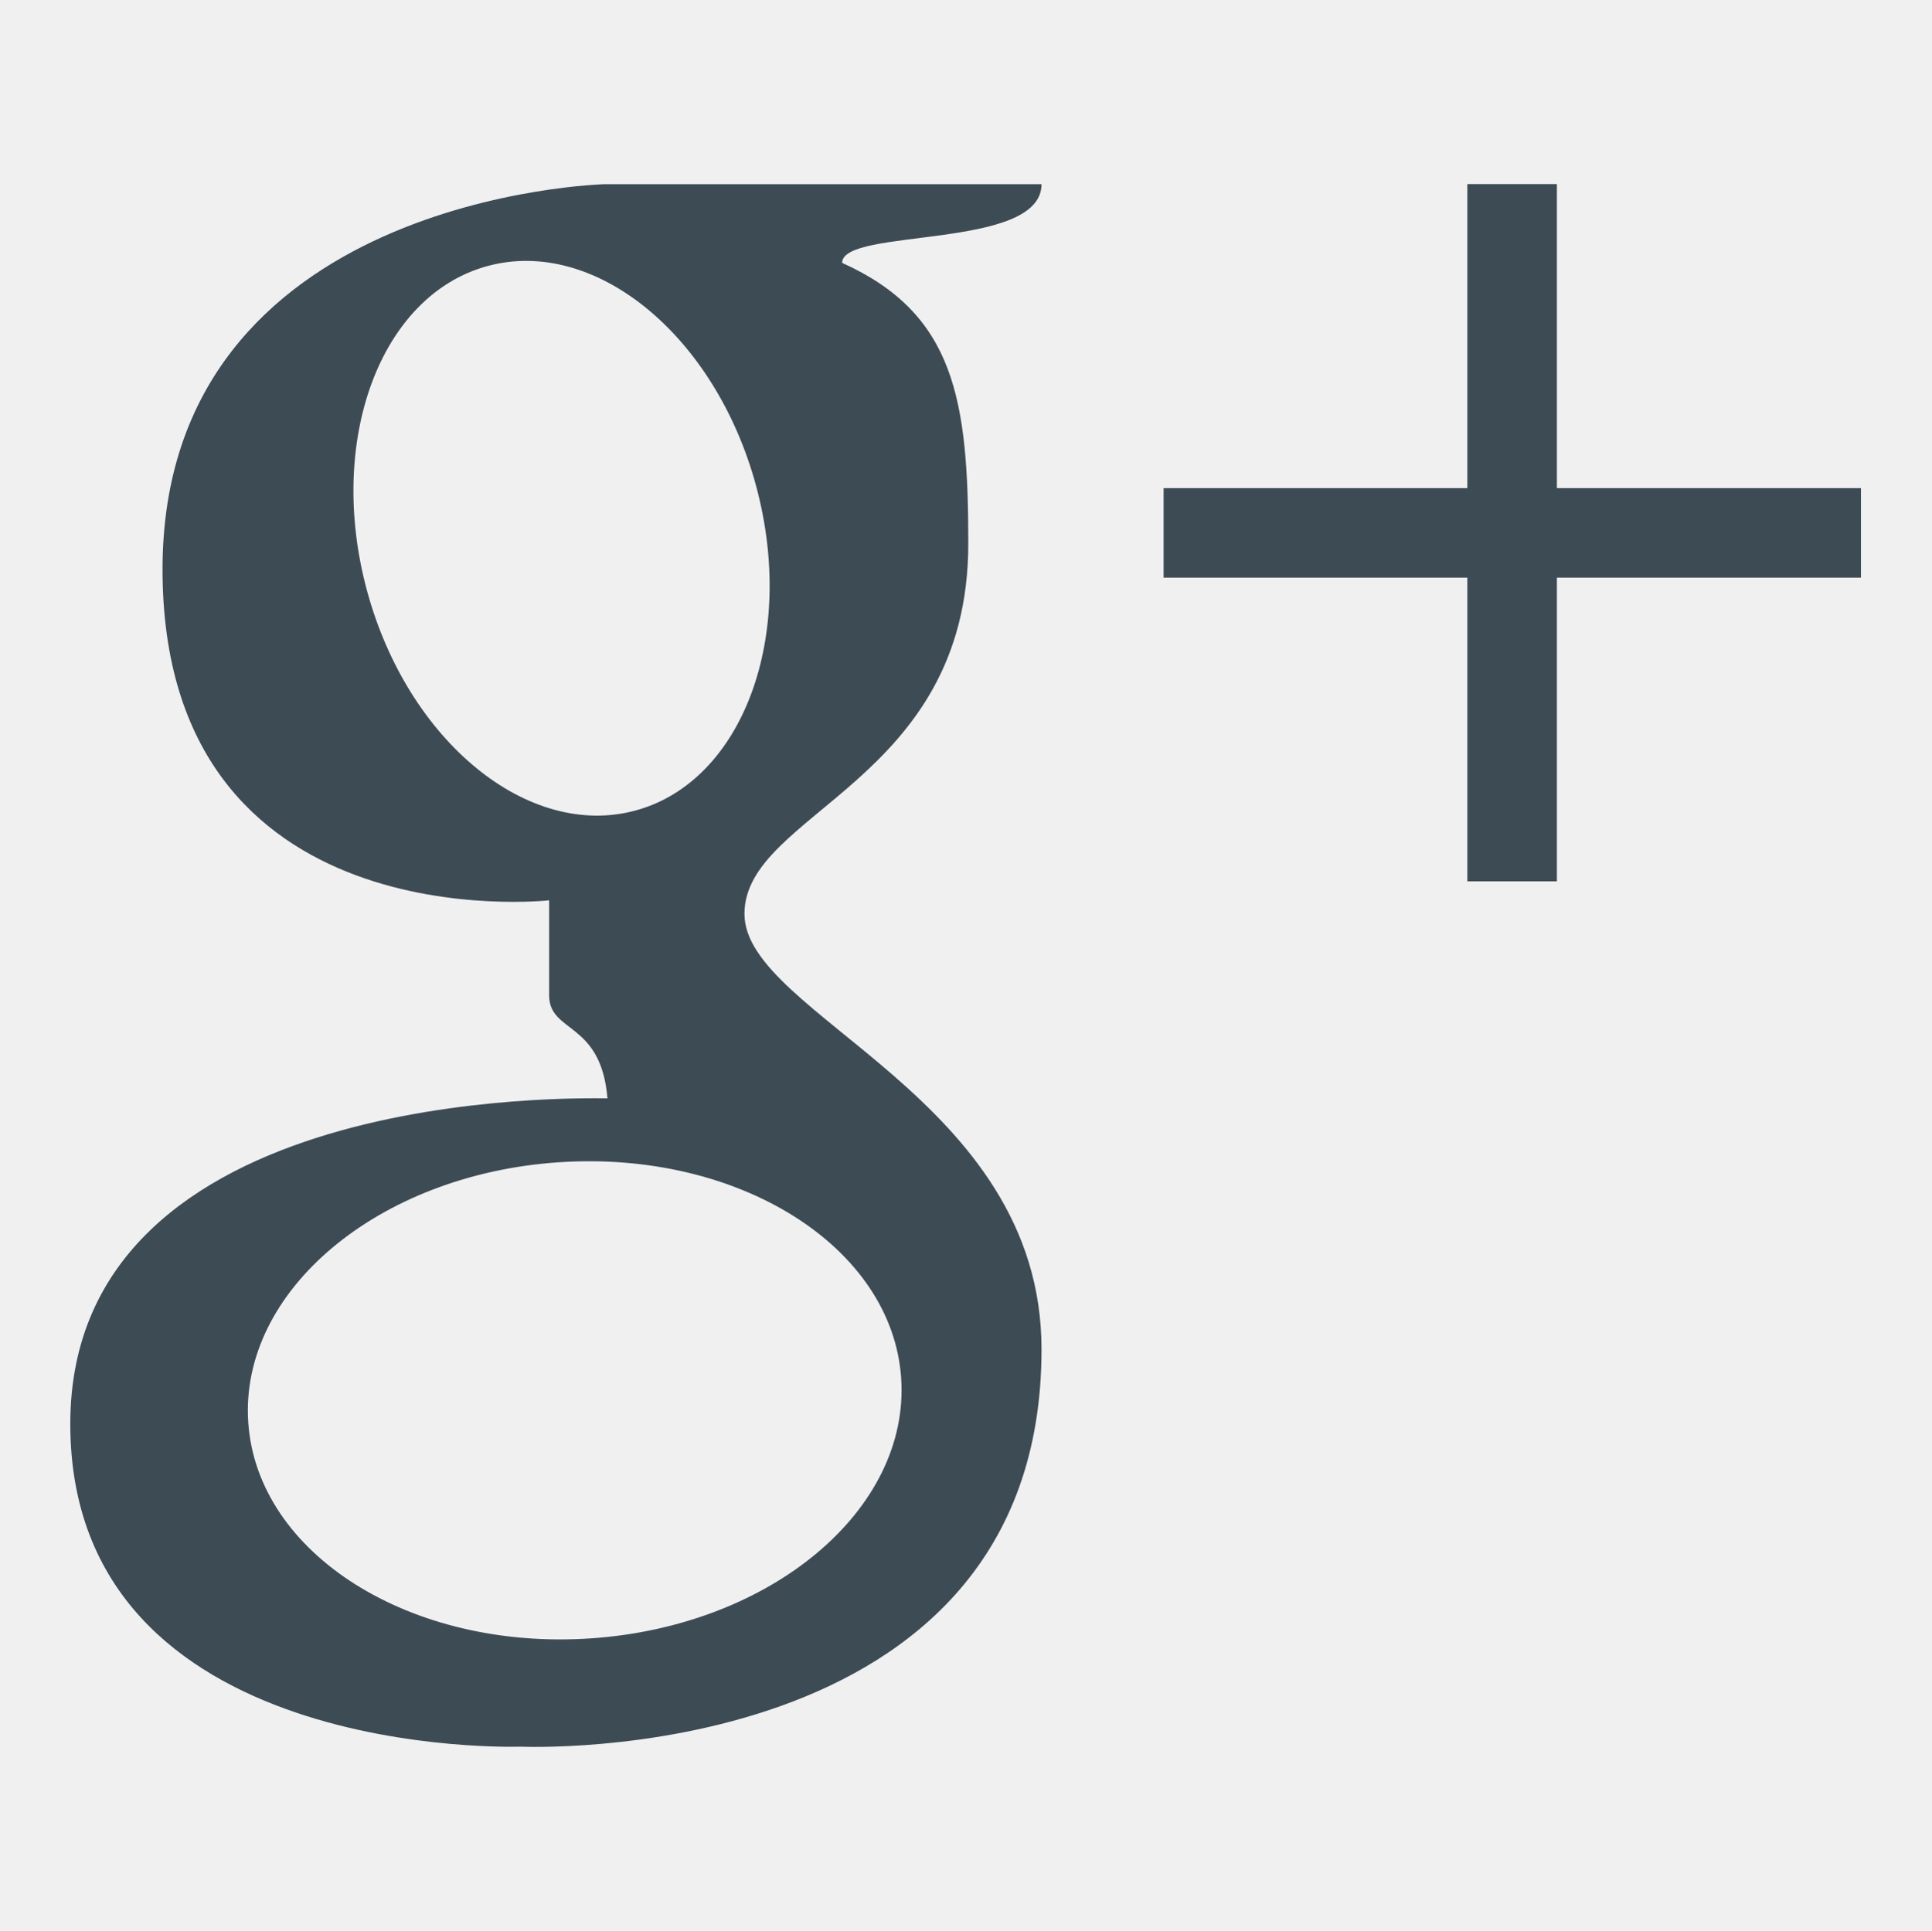
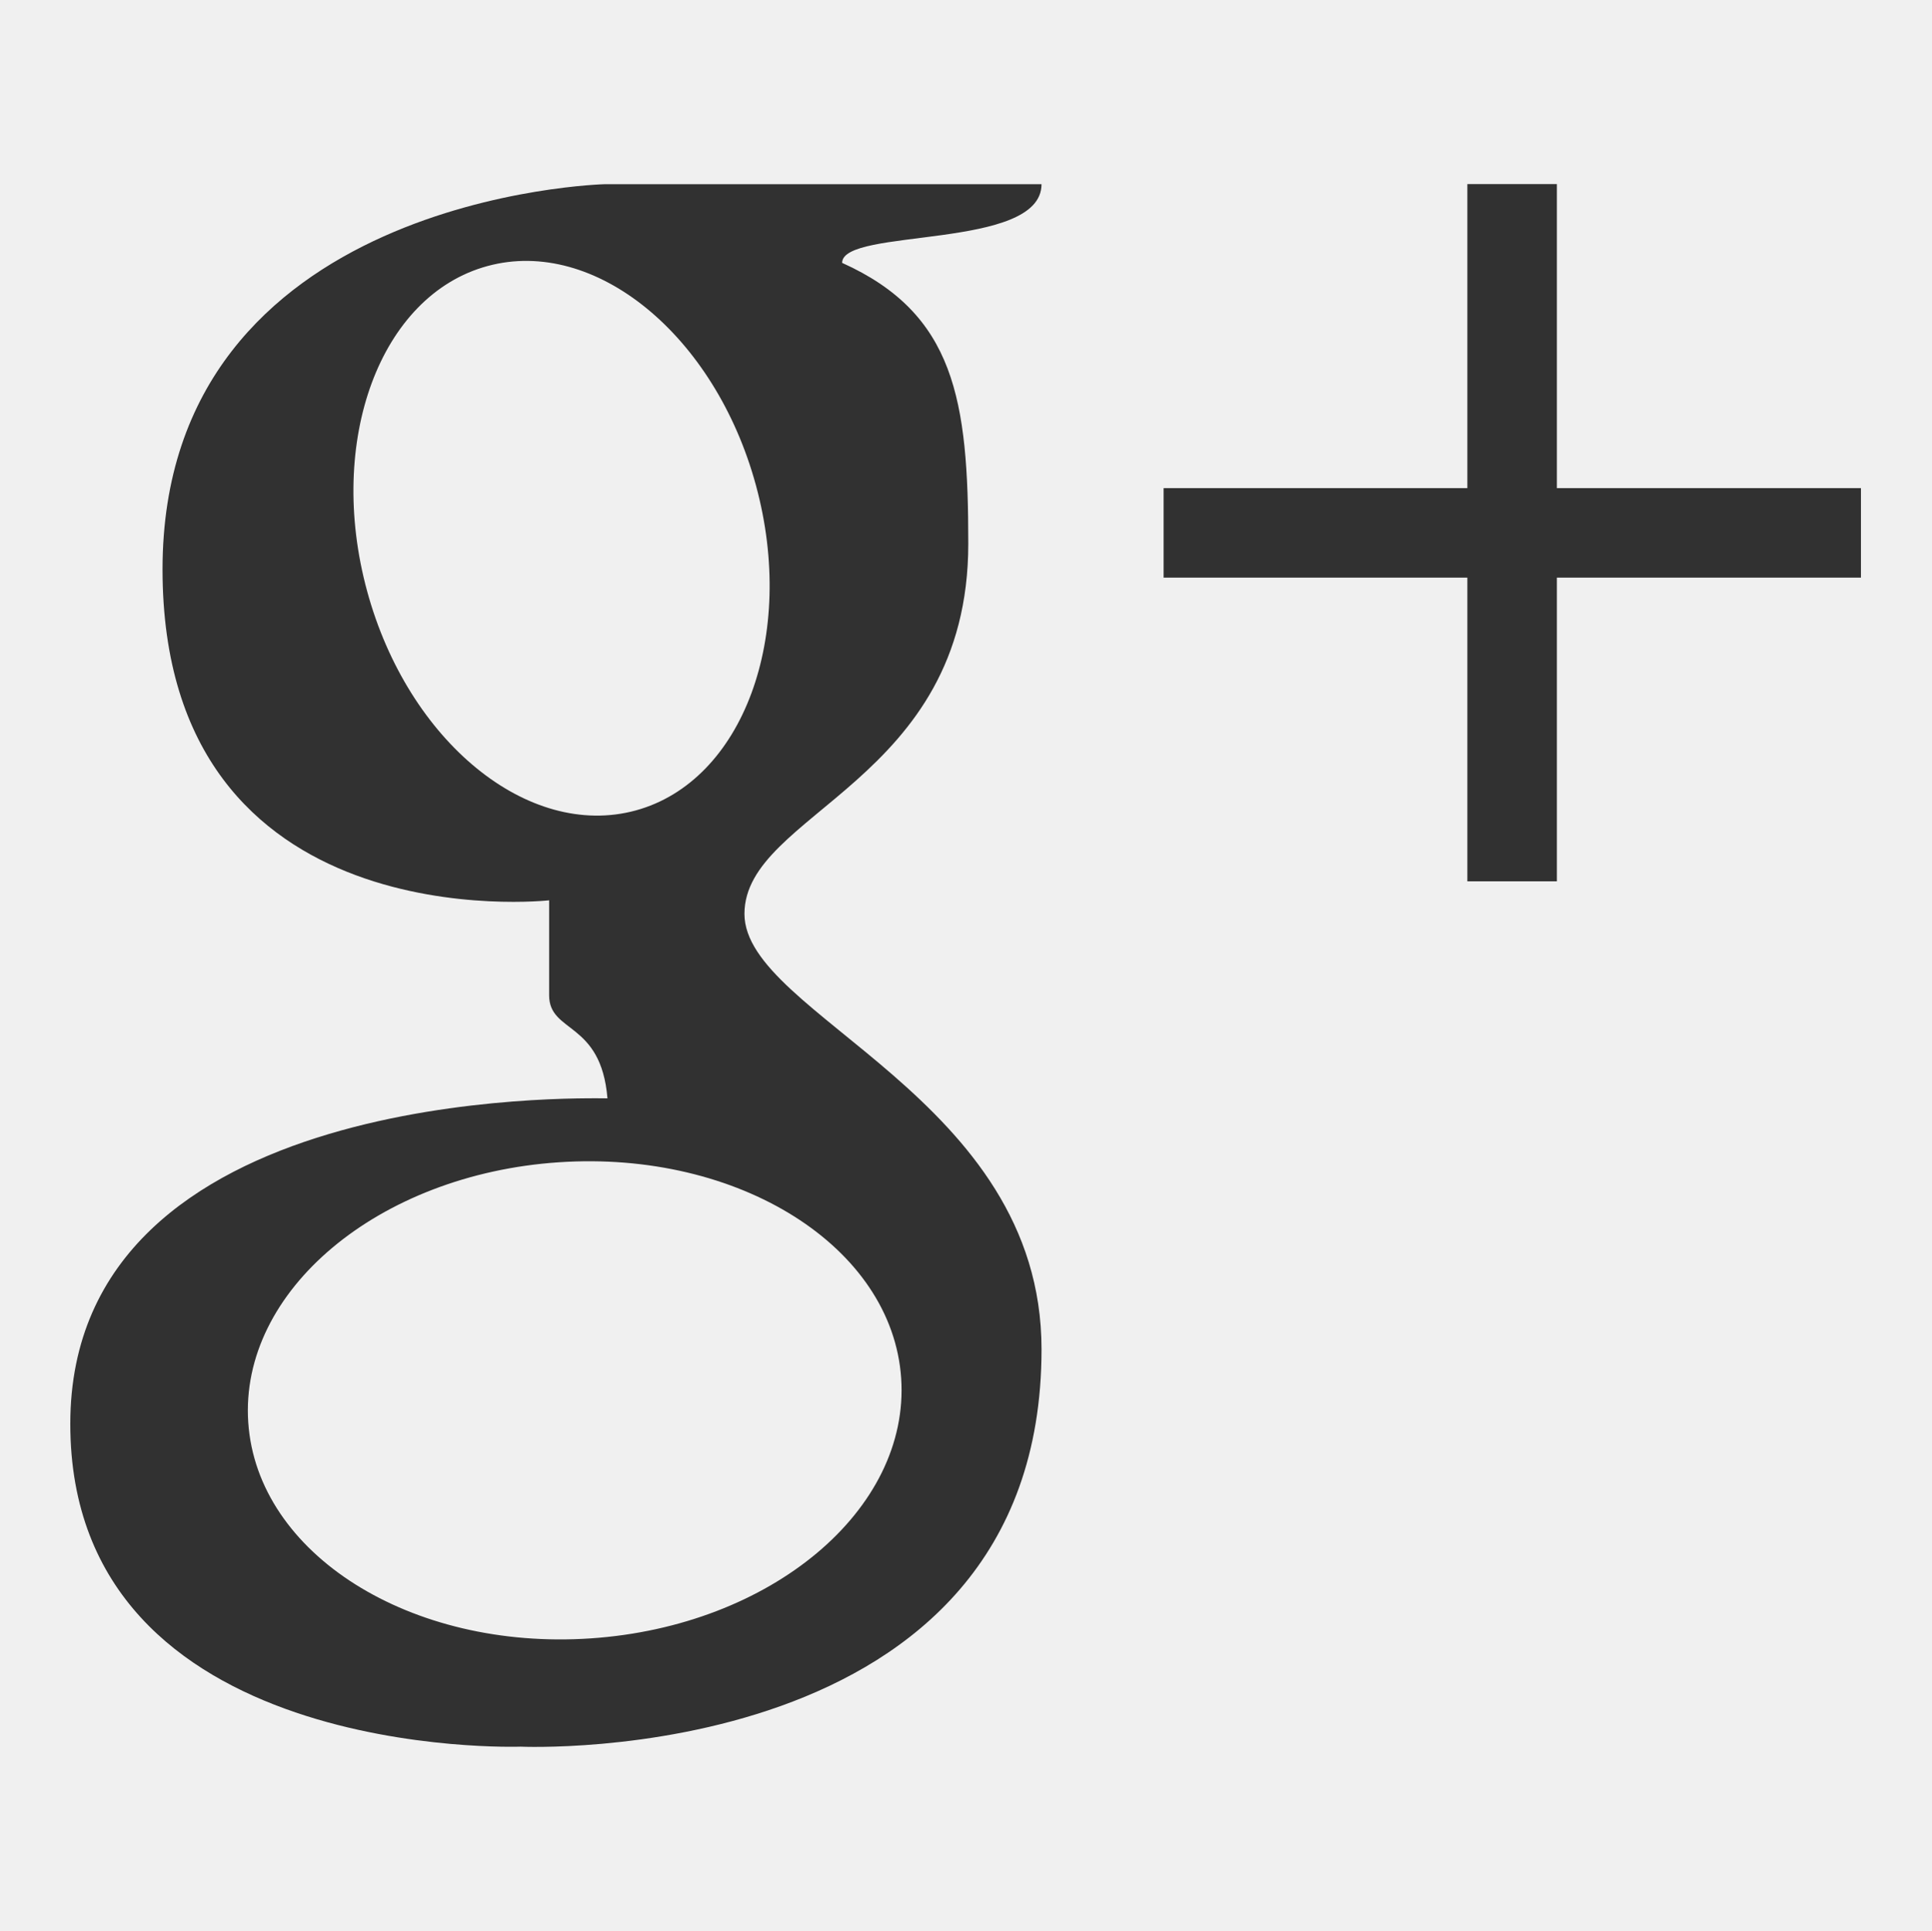
<svg xmlns="http://www.w3.org/2000/svg" version="1.1" id="Layer_1" x="0px" y="0px" width="283.465px" height="283.464px" viewBox="0 0 283.465 283.464" enable-background="new 0 0 283.465 283.464" xml:space="preserve">
  <g id="Facebook" display="none">
    <path display="inline" fill="#FFFFFF" d="M82.732,100.532h27V88.283v-12v-2.001c0-11.55,0.298-29.4,8.698-40.449   c8.85-11.702,21-19.65,41.901-19.65c34.048,0,48.4,4.849,48.4,4.849l-6.75,40.001c0,0-11.25-3.251-21.75-3.251   s-19.9,3.75-19.9,14.25v4.25v14.001v12.249h43.048l-3,39.05h-40.048v135.7h-50.6v-135.7h-27v-39.05H82.732z" />
  </g>
  <g id="Twitter" display="none">
    <path display="inline" fill="#FFFFFF" d="M270.232,67.508c-9.161,4.063-19.007,6.809-29.34,8.044   c10.546-6.322,18.646-16.333,22.461-28.263c-9.871,5.855-20.804,10.106-32.44,12.396c-9.318-9.928-22.595-16.131-37.288-16.131   c-28.212,0-51.085,22.872-51.085,51.084c0,4.003,0.451,7.903,1.322,11.642c-42.456-2.131-80.1-22.468-105.295-53.376   c-4.397,7.545-6.917,16.32-6.917,25.683c0,17.724,9.018,33.359,22.726,42.521c-8.374-0.266-16.251-2.564-23.138-6.391   c-0.005,0.214-0.005,0.427-0.005,0.643c0,24.751,17.609,45.398,40.978,50.092c-4.286,1.167-8.799,1.792-13.458,1.792   c-3.292,0-6.492-0.321-9.612-0.917c6.501,20.295,25.368,35.066,47.721,35.478c-17.483,13.702-39.51,21.868-63.445,21.868   c-4.124,0-8.189-0.241-12.186-0.715c22.607,14.494,49.46,22.954,78.309,22.954c93.965,0,145.349-77.844,145.349-145.351   c0-2.214-0.05-4.417-0.148-6.609C254.724,86.75,263.384,77.752,270.232,67.508z" />
  </g>
  <g id="YouTube" display="none">
    <g display="inline">
      <g>
        <path fill="#FFFFFF" d="M45.986,4h19.889l12.813,51.103h1.24L92.146,4h20.064L89.23,78.799v53.049H69.48V81.187L45.986,4z" />
        <path fill="#FFFFFF" d="M111.315,59.098c0-7.304,2.359-13.119,7.081-17.448c4.722-4.331,11.064-6.496,19.034-6.496     c7.256,0,13.202,2.284,17.836,6.849s6.953,10.44,6.953,17.629v48.709c0,8.073-2.278,14.406-6.82,19     c-4.543,4.595-10.801,6.891-18.767,6.891c-7.671,0-13.811-2.371-18.411-7.111c-4.604-4.741-6.906-11.12-6.906-19.132     C111.315,107.989,111.315,59.098,111.315,59.098z M129.36,109.755c0,2.598,0.622,4.6,1.872,6.014     c1.249,1.415,3.031,2.121,5.352,2.121c2.377,0,4.265-0.722,5.661-2.166c1.398-1.444,2.097-3.433,2.097-5.969V58.391     c0-2.061-0.716-3.726-2.143-4.992c-1.424-1.267-3.296-1.903-5.615-1.903c-2.141,0-3.879,0.636-5.218,1.903     c-1.339,1.266-2.006,2.931-2.006,4.992L129.36,109.755L129.36,109.755z" />
        <path fill="#FFFFFF" d="M227.15,37.538v94.31h-17.534v-10.411c-3.231,3.837-6.594,6.759-10.089,8.766     c-3.495,2.003-6.89,3.008-10.177,3.008c-4.054,0-7.112-1.401-9.168-4.21c-2.056-2.806-3.083-7.02-3.083-12.635V37.538h17.537     v72.295c0,2.237,0.364,3.853,1.1,4.854c0.734,1.001,1.924,1.502,3.57,1.502c1.294,0,2.919-0.663,4.89-1.986     c1.967-1.327,3.773-3.018,5.42-5.078V37.538H227.15z" />
      </g>
      <g>
        <path fill="#FFFFFF" d="M93.069,172.587H44v15.024h16.541V276.1H76.53v-88.488h16.539V172.587z M119.201,257.701     c-1.331,1.672-2.795,3.04-4.388,4.112c-1.594,1.072-2.912,1.606-3.961,1.606c-1.331,0-2.295-0.403-2.889-1.216     c-0.594-0.806-0.892-2.116-0.892-3.927V199.74H92.876v63.823c0,4.548,0.832,7.955,2.497,10.232     c1.664,2.271,4.14,3.406,7.42,3.406c2.664,0,5.41-0.813,8.238-2.433c2.833-1.626,5.554-3.991,8.17-7.098v8.429h14.197v-76.36     h-14.197V257.701z M174.209,198.774c-2.201,0-4.377,0.607-6.532,1.82c-2.149,1.217-4.179,2.984-6.092,5.314v-33.321h-14.336     V276.1h14.336v-5.869c1.865,2.324,3.887,4.044,6.06,5.16c2.176,1.116,4.65,1.674,7.425,1.674c4.206,0,7.421-1.439,9.646-4.32     c2.221-2.88,3.335-7.037,3.335-12.466v-42.361c0-6.237-1.185-10.99-3.553-14.251     C182.132,200.409,178.701,198.774,174.209,198.774z M173.439,258.202c0,2.435-0.412,4.191-1.229,5.263     c-0.819,1.074-2.095,1.609-3.83,1.609c-1.206,0-2.35-0.272-3.435-0.822c-1.086-0.546-2.207-1.442-3.36-2.685v-47.584     c0.965-1.05,1.938-1.823,2.928-2.325c0.986-0.5,1.987-0.753,2.998-0.753c1.924,0,3.397,0.668,4.408,2.006     c1.016,1.335,1.521,3.29,1.521,5.865L173.439,258.202L173.439,258.202z M240.521,239.712v-19.441     c0-7.248-1.743-12.801-5.229-16.665c-3.485-3.863-8.477-5.794-14.973-5.794c-6.352,0-11.535,2.087-15.543,6.258     c-4.016,4.172-6.021,9.572-6.021,16.201v34.272c0,7.352,1.83,13.126,5.482,17.326c3.652,4.197,8.656,6.298,15.009,6.298     c7.068,0,12.381-1.983,15.939-5.943s5.335-9.855,5.335-17.681v-5.734h-14.609v5.305c0,4.493-0.469,7.4-1.406,8.715     c-0.939,1.312-2.584,1.97-4.935,1.97c-2.265,0-3.86-0.772-4.798-2.331c-0.938-1.552-1.406-4.338-1.406-8.354v-14.401h27.155     V239.712z M213.367,220.128c0-3.195,0.492-5.485,1.48-6.87c0.983-1.387,2.605-2.078,4.864-2.078c2.162,0,3.734,0.691,4.722,2.078     c0.984,1.385,1.479,3.675,1.479,6.87v7.732h-12.545V220.128z" />
        <path fill="#FFFFFF" d="M93.069,173.69H44v15.024h16.541v88.487H76.53v-88.487h16.539V173.69z M119.201,258.805     c-1.331,1.669-2.795,3.041-4.388,4.111c-1.594,1.071-2.912,1.605-3.961,1.605c-1.331,0-2.295-0.403-2.889-1.213     s-0.892-2.119-0.892-3.931V200.84H92.876v63.828c0,4.545,0.832,7.956,2.497,10.228c1.664,2.273,4.14,3.408,7.42,3.408     c2.664,0,5.41-0.812,8.238-2.432c2.833-1.626,5.554-3.993,8.17-7.098v8.427h14.197V200.84h-14.197V258.805z M174.209,199.878     c-2.201,0-4.377,0.604-6.532,1.817c-2.149,1.216-4.179,2.988-6.092,5.316V173.69h-14.336v103.512h14.336v-5.868     c1.865,2.324,3.887,4.044,6.06,5.163c2.176,1.112,4.65,1.671,7.425,1.671c4.206,0,7.421-1.437,9.646-4.322     c2.221-2.879,3.335-7.035,3.335-12.463V219.02c0-6.236-1.185-10.989-3.553-14.247     C182.132,201.512,178.701,199.878,174.209,199.878z M173.439,259.307c0,2.432-0.412,4.188-1.229,5.261     c-0.819,1.072-2.095,1.608-3.83,1.608c-1.206,0-2.35-0.272-3.435-0.821c-1.086-0.547-2.207-1.444-3.36-2.687v-47.583     c0.965-1.05,1.938-1.825,2.928-2.328c0.986-0.497,1.987-0.75,2.998-0.75c1.924,0,3.397,0.669,4.408,2.006     c1.016,1.336,1.521,3.29,1.521,5.864L173.439,259.307L173.439,259.307z M240.521,240.813v-19.439     c0-7.247-1.743-12.801-5.229-16.667c-3.485-3.862-8.477-5.793-14.973-5.793c-6.352,0-11.535,2.087-15.543,6.259     c-4.016,4.174-6.021,9.572-6.021,16.201v34.272c0,7.352,1.83,13.126,5.482,17.326c3.652,4.197,8.656,6.298,15.009,6.298     c7.068,0,12.381-1.981,15.939-5.943c3.558-3.957,5.335-9.853,5.335-17.681v-5.736h-14.609v5.306c0,4.497-0.469,7.402-1.406,8.714     c-0.939,1.314-2.584,1.97-4.935,1.97c-2.265,0-3.86-0.772-4.798-2.33c-0.938-1.551-1.406-4.337-1.406-8.354v-14.402h27.155     V240.813z M213.367,221.23c0-3.196,0.492-5.484,1.48-6.869c0.983-1.386,2.605-2.078,4.864-2.078c2.162,0,3.734,0.692,4.722,2.078     c0.984,1.385,1.479,3.673,1.479,6.869v7.731h-12.545V221.23z" />
      </g>
    </g>
  </g>
  <g id="RSS" display="none">
    <g id="lines__x003C_Group_x003E_" display="inline">
      <path id="circle" fill="#FFFFFF" d="M91.757,220.423c0,15.758-12.778,28.528-28.533,28.528c-15.753,0-28.531-12.771-28.531-28.528    c0-15.761,12.778-28.537,28.531-28.537C78.979,191.886,91.757,204.663,91.757,220.423z" />
      <g>
        <path fill="#FFFFFF" d="M34.726,148.489c26.738,0,51.864,10.45,70.752,29.426c18.917,19.008,29.333,44.306,29.333,71.237h41.193     c0-78.219-63.378-141.857-141.278-141.857C34.726,107.295,34.726,148.489,34.726,148.489z" />
      </g>
      <g>
        <path fill="#FFFFFF" d="M34.786,75.462c95.278,0,172.793,77.937,172.793,173.733h41.194     c0-118.509-95.995-214.927-213.987-214.927C34.786,34.268,34.786,75.462,34.786,75.462z" />
      </g>
    </g>
  </g>
  <g id="Linkedin" display="none">
    <path display="inline" fill="#FFFFFF" d="M79.479,250.722V103.647H30.597v147.075H79.479L79.479,250.722z M55.04,83.568   c17.043,0,27.656-11.301,27.656-25.414c-0.319-14.428-10.613-25.413-27.333-25.413c-16.725,0-27.656,10.985-27.656,25.413   c0,14.113,10.608,25.414,27.015,25.414H55.04L55.04,83.568z" />
    <path display="inline" fill="#FFFFFF" d="M106.532,250.722h48.886v-82.133c0-4.395,0.319-8.789,1.61-11.925   c3.533-8.791,11.579-17.886,25.081-17.886c17.694,0,24.768,13.49,24.768,33.263v78.681h48.882v-84.333   c0-45.172-24.117-66.194-56.282-66.194c-26.372,0-37.951,14.74-44.38,24.779h0.321v-21.327h-48.886   C107.173,117.443,106.532,250.722,106.532,250.722L106.532,250.722z" />
  </g>
  <g id="Google_x2B_">
    <g>
-       <path fill="#3D4B55" d="M109.271,134.157c0-14.933,32.854-19.264,32.854-54.355c0-21.055-1.942-33.748-18.518-41.214    c0-5.228,29.268-1.793,29.268-11.55c-5.077,0-64.11,0-64.11,0s-64.909,1.59-64.909,56.544c0,54.953,56.745,48.582,56.745,48.582    s0,8.316,0,13.94c0,5.623,7.615,3.733,8.561,15.129c-3.834,0-78.845-1.988-78.845,47.784s66.103,47.388,66.103,47.388    s76.456,3.486,76.456-58.335C152.875,161.037,109.271,149.091,109.271,134.157z M53.884,86.77    c-6.001-22.068,1.909-43.432,17.67-47.715c15.761-4.289,33.402,10.126,39.403,32.194c6.005,22.073-1.904,43.44-17.666,47.729    C77.528,123.26,59.888,108.841,53.884,86.77z M86.714,240.51c-26.462,1.794-48.971-12.398-50.275-31.697    c-1.311-19.301,19.079-36.399,45.541-38.191c26.468-1.792,48.983,12.395,50.293,31.693    C133.578,221.623,113.181,238.718,86.714,240.51z" />
-       <polygon fill="#3D4B55" points="273.149,71.654 273.149,84.795 228.52,84.795 228.52,129.378 215.378,129.378 215.378,84.795     170.793,84.795 170.793,71.654 215.378,71.654 215.378,27.023 228.52,27.023 228.52,71.654   " />
+       <path fill="#313131" d="M109.271,134.157c0-14.933,32.854-19.264,32.854-54.355c0-21.055-1.942-33.748-18.518-41.214    c0-5.228,29.268-1.793,29.268-11.55c-5.077,0-64.11,0-64.11,0s-64.909,1.59-64.909,56.544c0,54.953,56.745,48.582,56.745,48.582    s0,8.316,0,13.94c0,5.623,7.615,3.733,8.561,15.129c-3.834,0-78.845-1.988-78.845,47.784s66.103,47.388,66.103,47.388    s76.456,3.486,76.456-58.335C152.875,161.037,109.271,149.091,109.271,134.157z M53.884,86.77    c-6.001-22.068,1.909-43.432,17.67-47.715c15.761-4.289,33.402,10.126,39.403,32.194c6.005,22.073-1.904,43.44-17.666,47.729    C77.528,123.26,59.888,108.841,53.884,86.77z M86.714,240.51c-26.462,1.794-48.971-12.398-50.275-31.697    c-1.311-19.301,19.079-36.399,45.541-38.191c26.468-1.792,48.983,12.395,50.293,31.693    C133.578,221.623,113.181,238.718,86.714,240.51z" />
+       <polygon fill="#313131" points="273.149,71.654 273.149,84.795 228.52,84.795 228.52,129.378 215.378,129.378 215.378,84.795     170.793,84.795 170.793,71.654 215.378,71.654 215.378,27.023 228.52,27.023 228.52,71.654   " />
    </g>
  </g>
</svg>
